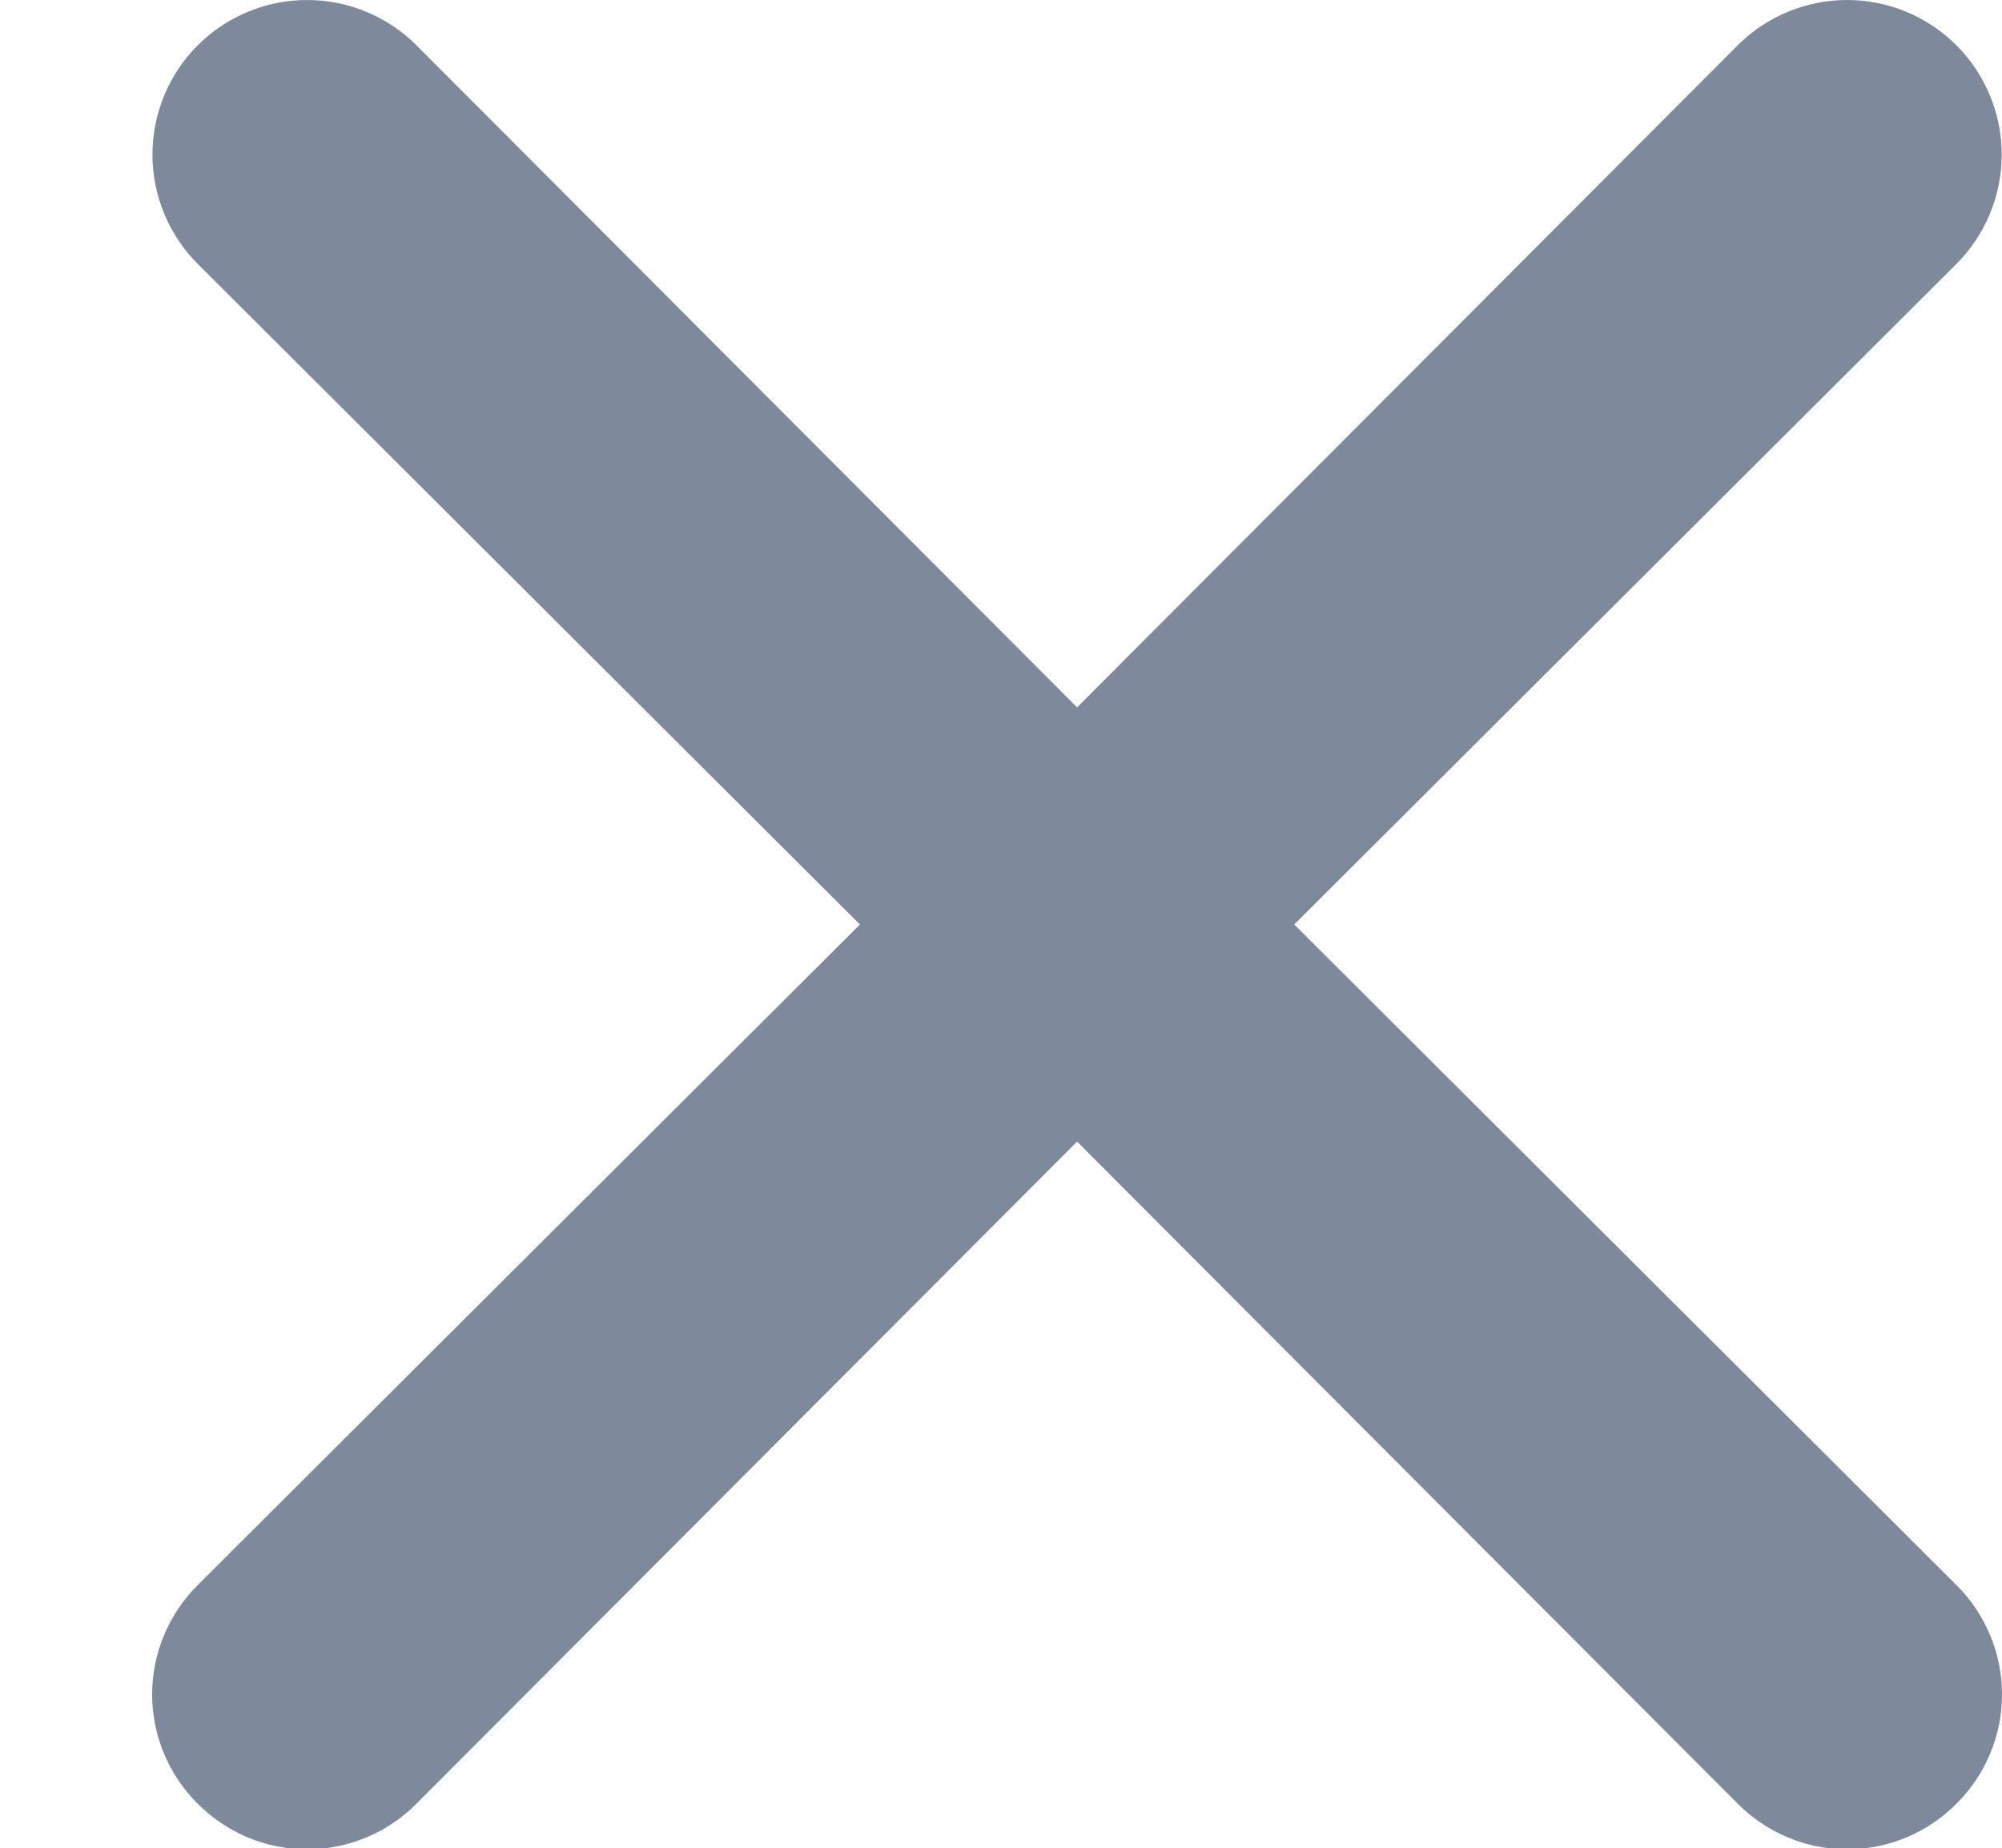
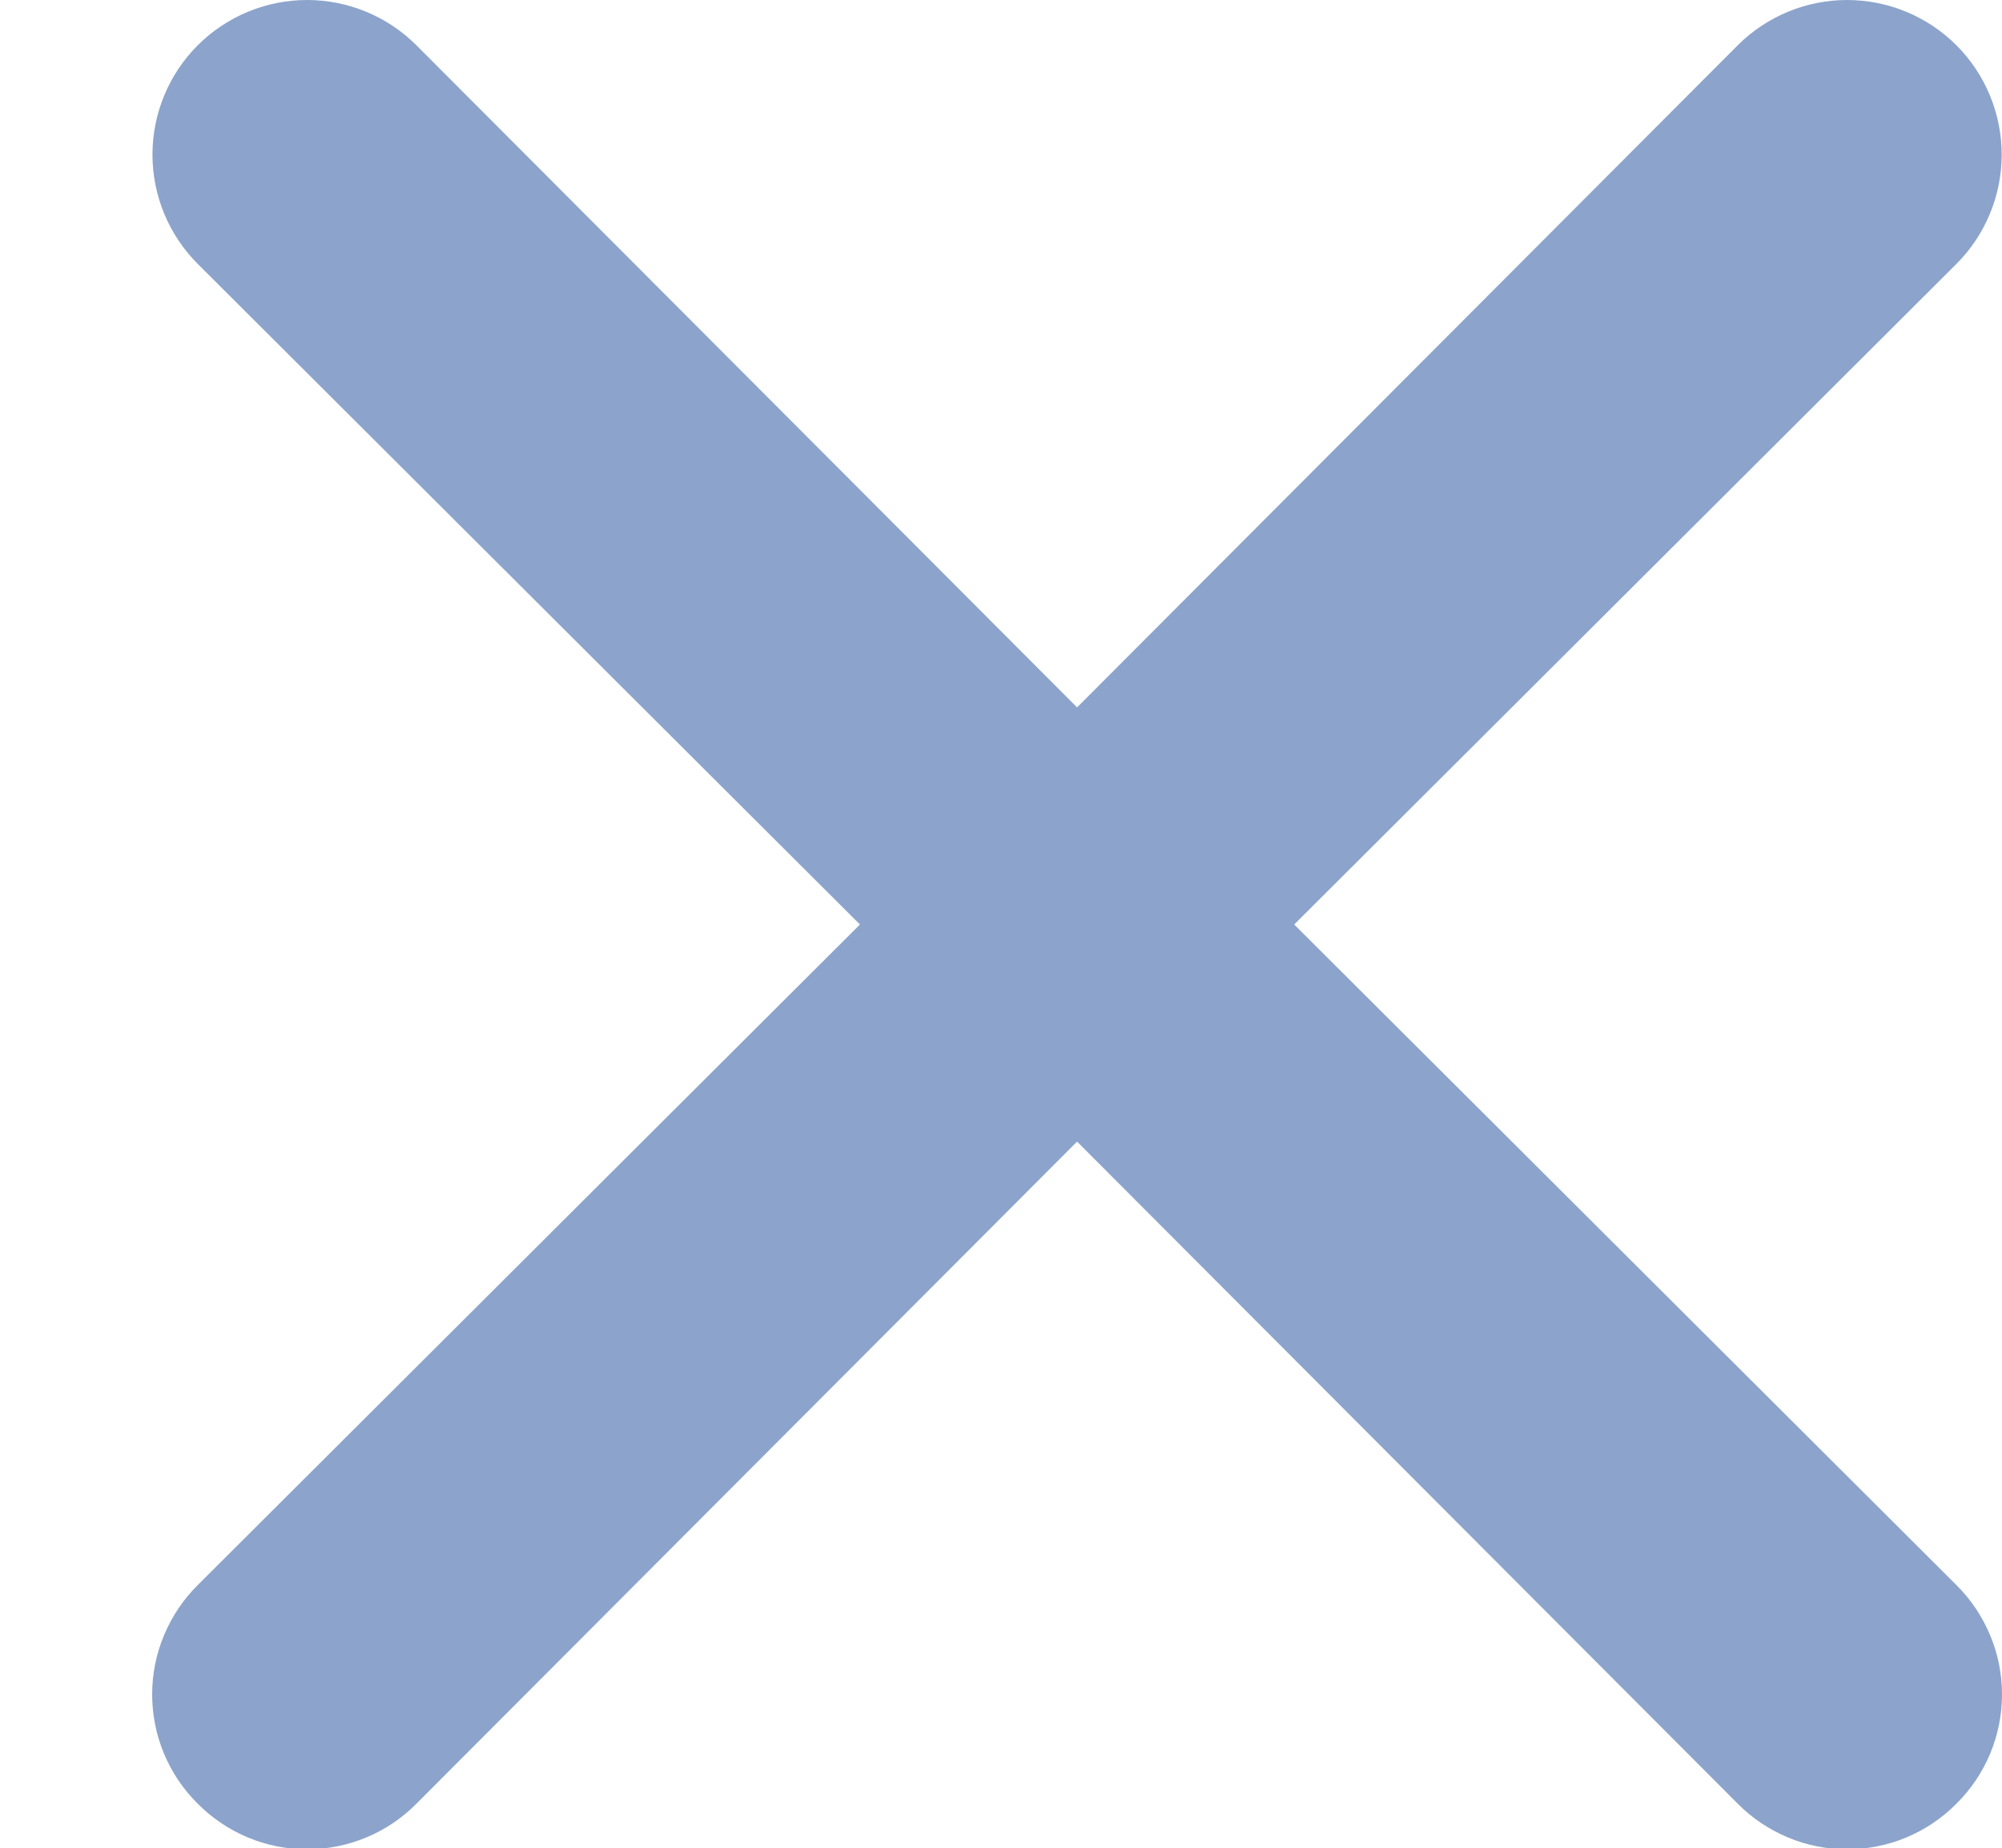
<svg xmlns="http://www.w3.org/2000/svg" width="13" height="12" viewBox="0 0 13 12" fill="none">
-   <path id="Vector" d="M8.404 6.004L12.704 1.714C12.892 1.526 12.998 1.27 12.998 1.004C12.998 0.738 12.892 0.482 12.704 0.294C12.516 0.106 12.26 0 11.994 0C11.728 0 11.472 0.106 11.284 0.294L6.994 4.594L2.704 0.294C2.516 0.106 2.26 -1.9841e-09 1.994 0C1.728 1.9841e-09 1.472 0.106 1.284 0.294C1.096 0.482 0.99 0.738 0.99 1.004C0.99 1.27 1.096 1.526 1.284 1.714L5.584 6.004L1.284 10.294C1.19 10.387 1.116 10.498 1.065 10.62C1.014 10.741 0.988 10.872 0.988 11.004C0.988 11.136 1.014 11.267 1.065 11.389C1.116 11.511 1.19 11.621 1.284 11.714C1.377 11.808 1.488 11.882 1.609 11.933C1.731 11.984 1.862 12.01 1.994 12.01C2.126 12.01 2.257 11.984 2.379 11.933C2.501 11.882 2.611 11.808 2.704 11.714L6.994 7.414L11.284 11.714C11.377 11.808 11.488 11.882 11.61 11.933C11.731 11.984 11.862 12.01 11.994 12.01C12.126 12.01 12.257 11.984 12.379 11.933C12.501 11.882 12.611 11.808 12.704 11.714C12.798 11.621 12.872 11.511 12.923 11.389C12.974 11.267 13 11.136 13 11.004C13 10.872 12.974 10.741 12.923 10.62C12.872 10.498 12.798 10.387 12.704 10.294L8.404 6.004Z" fill="#7E899C" />
+   <path d="M8.404 6.004L12.704 1.714C12.892 1.526 12.998 1.27 12.998 1.004C12.998 0.738 12.892 0.482 12.704 0.294C12.516 0.106 12.26 0 11.994 0C11.728 0 11.472 0.106 11.284 0.294L6.994 4.594L2.704 0.294C2.516 0.106 2.26 -1.9841e-09 1.994 0C1.728 1.9841e-09 1.472 0.106 1.284 0.294C1.096 0.482 0.99 0.738 0.99 1.004C0.99 1.27 1.096 1.526 1.284 1.714L5.584 6.004L1.284 10.294C1.19 10.387 1.116 10.498 1.065 10.62C1.014 10.741 0.988 10.872 0.988 11.004C0.988 11.136 1.014 11.267 1.065 11.389C1.116 11.511 1.19 11.621 1.284 11.714C1.377 11.808 1.488 11.882 1.609 11.933C1.731 11.984 1.862 12.01 1.994 12.01C2.126 12.01 2.257 11.984 2.379 11.933C2.501 11.882 2.611 11.808 2.704 11.714L6.994 7.414L11.284 11.714C11.377 11.808 11.488 11.882 11.61 11.933C11.731 11.984 11.862 12.01 11.994 12.01C12.126 12.01 12.257 11.984 12.379 11.933C12.501 11.882 12.611 11.808 12.704 11.714C12.798 11.621 12.872 11.511 12.923 11.389C12.974 11.267 13 11.136 13 11.004C13 10.872 12.974 10.741 12.923 10.62C12.872 10.498 12.798 10.387 12.704 10.294L8.404 6.004Z" fill="#8CA4CB" />
</svg>
